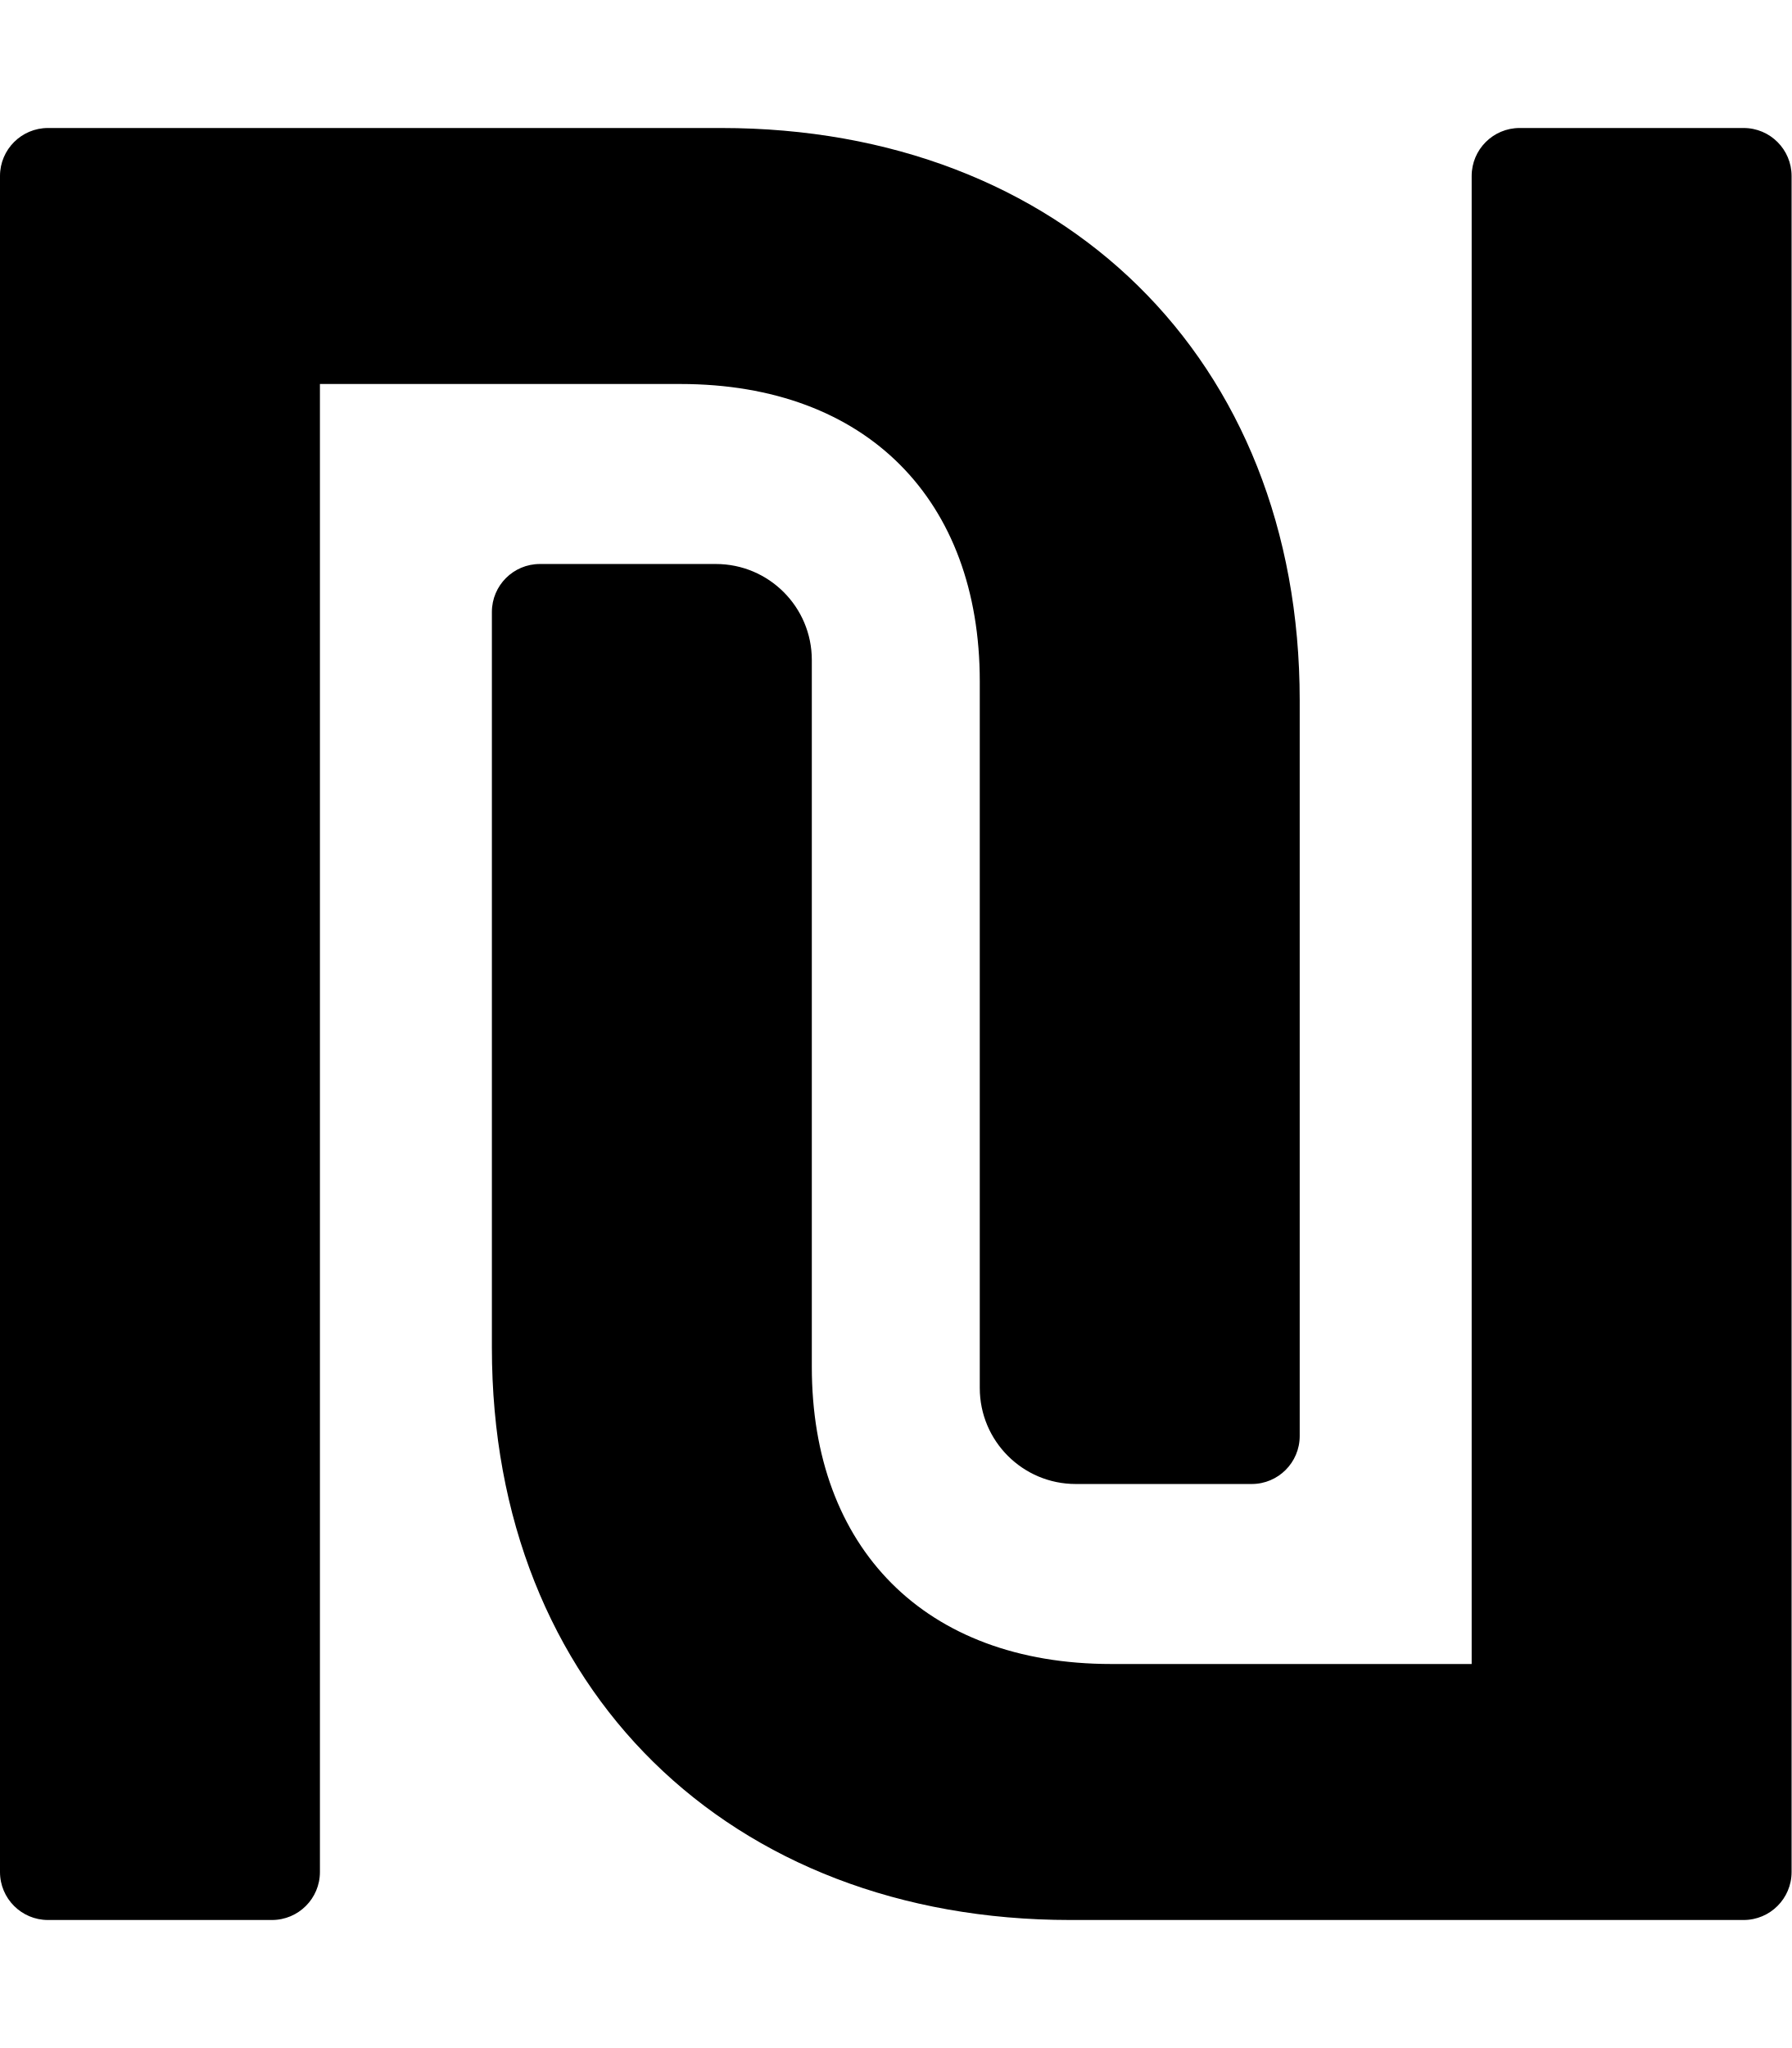
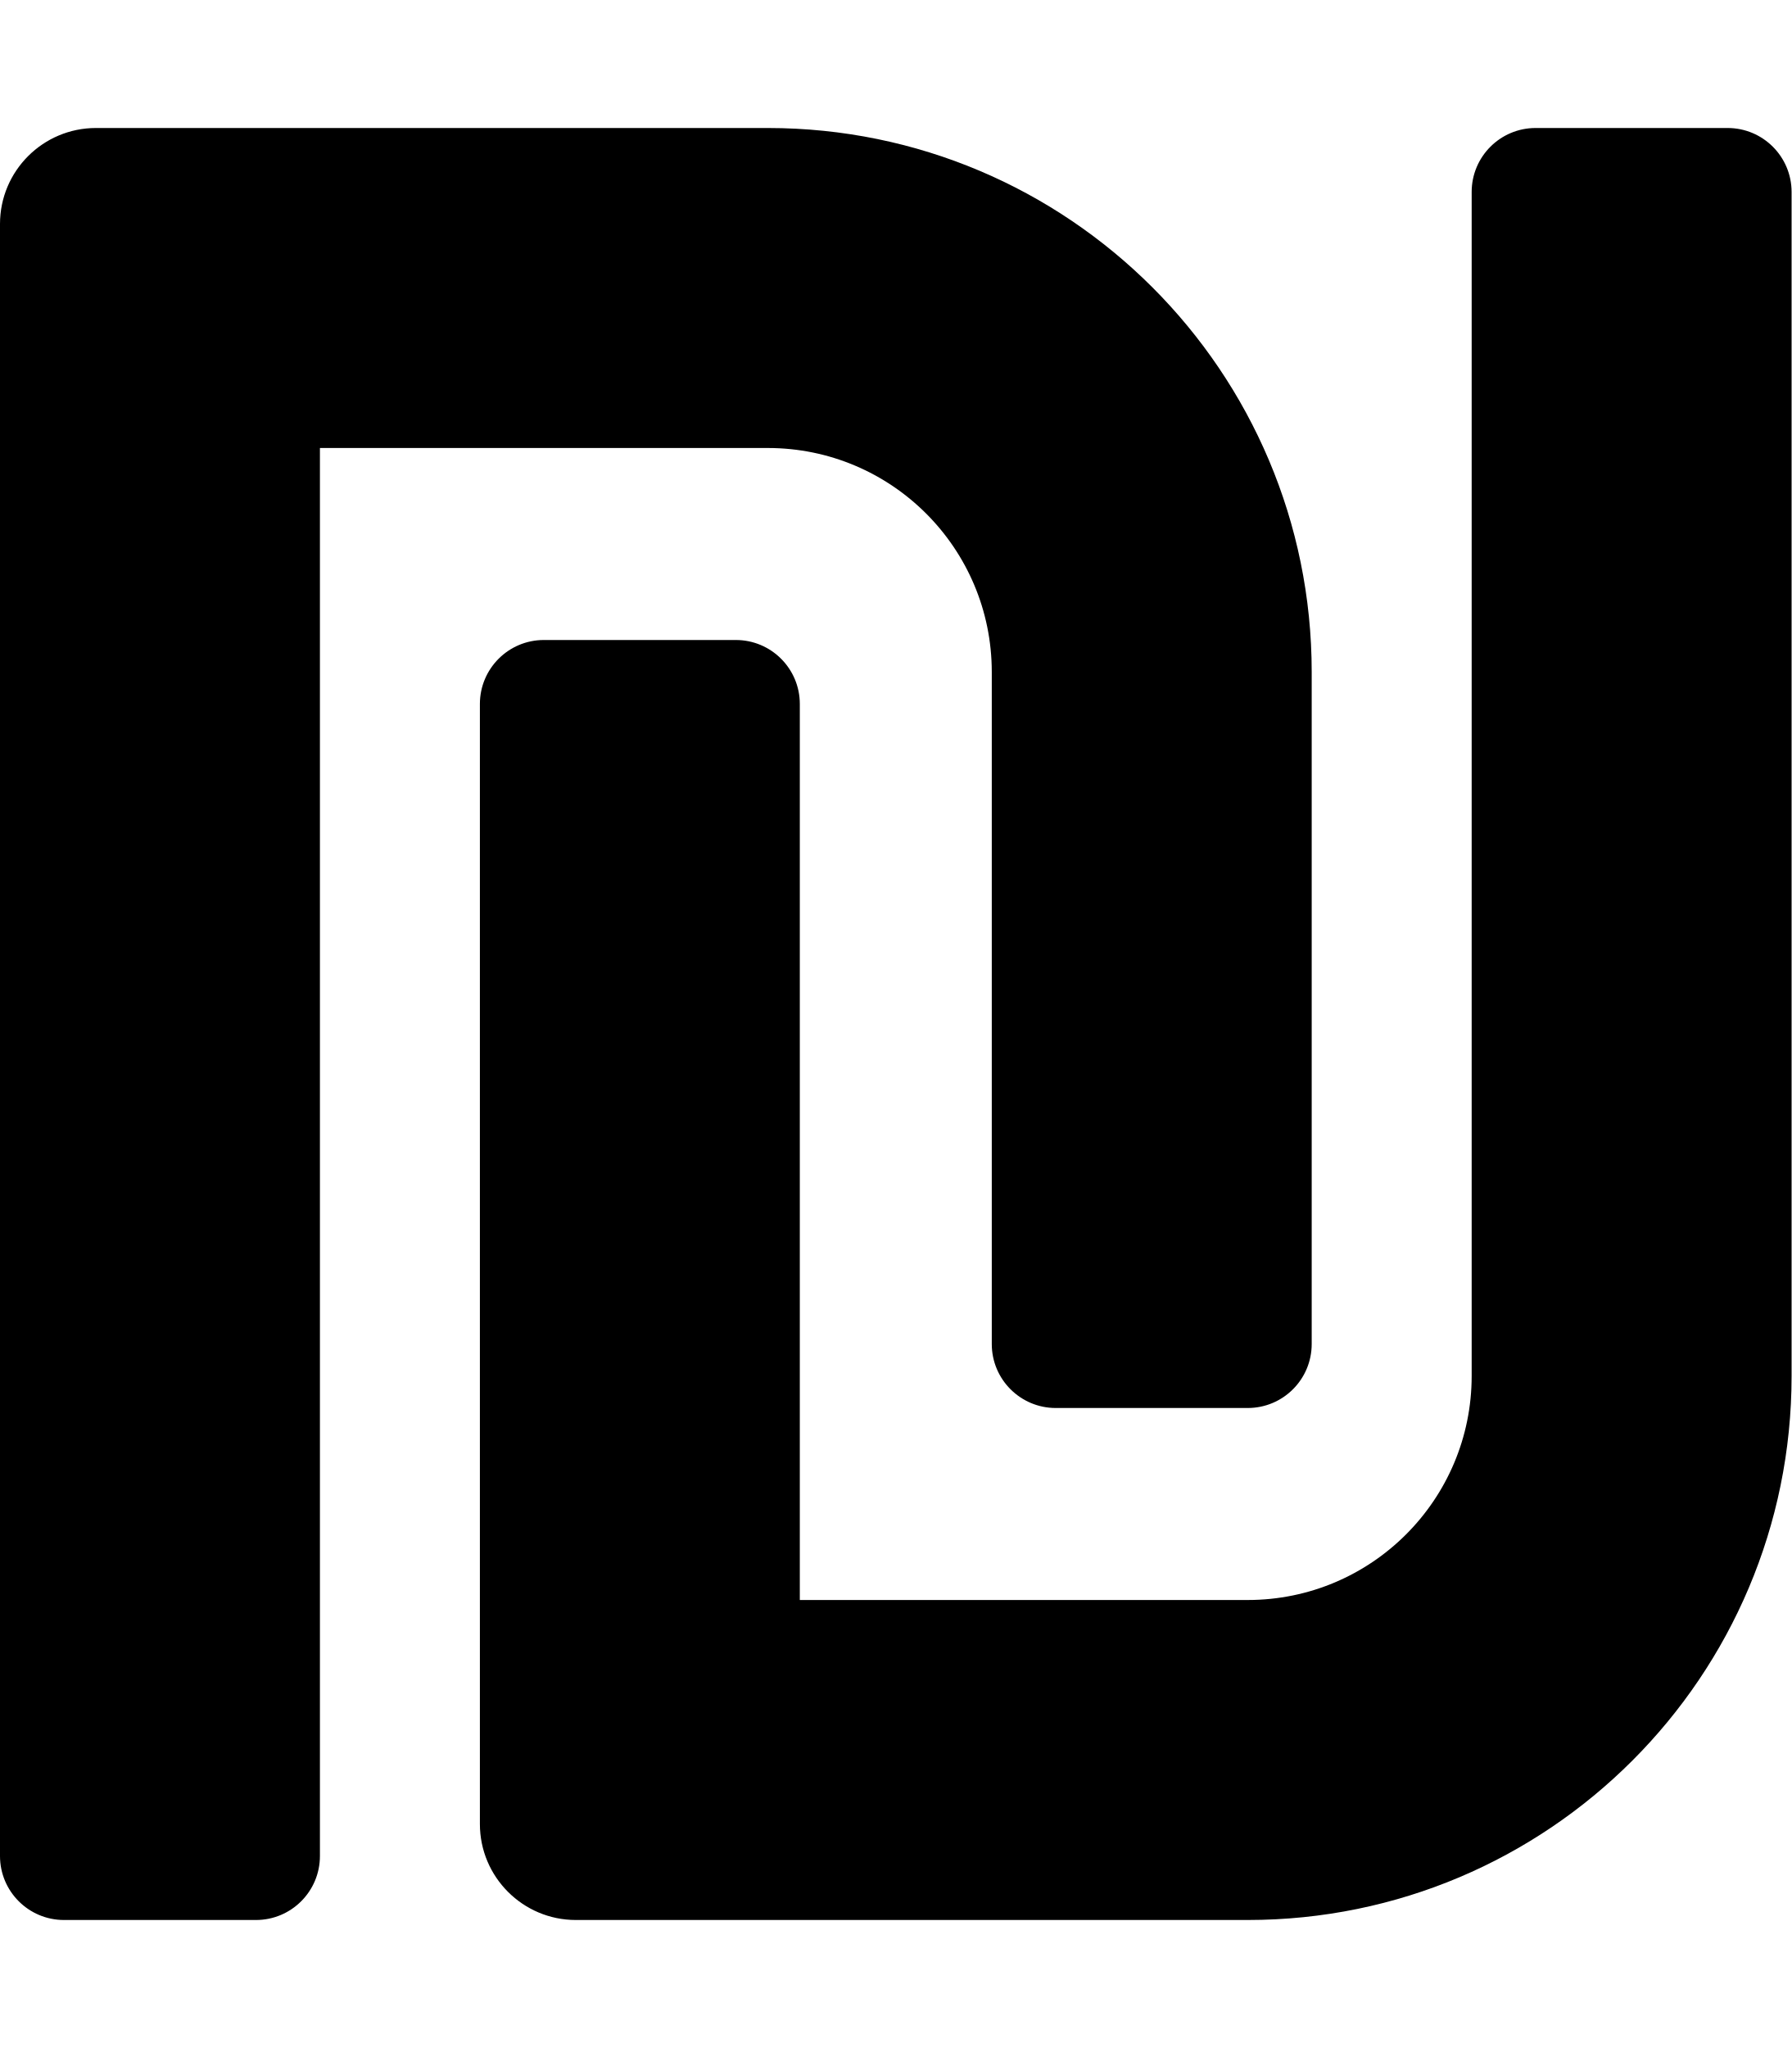
<svg xmlns="http://www.w3.org/2000/svg" viewBox="0 0 448 512">
-   <path d="M170.12 96H80v372c0 6.627-5.373 12-12 12H12c-6.627 0-12-5.373-12-12V44c0-6.627 5.373-12 12-12h168.36C265.48 32 325 89.6 325 175.071V359c0 6.627-5.373 12-12 12h-44c-13.255 0-24-10.745-24-24V170.323C245 125.11 216.839 96 170.12 96zM436 32h-56c-6.627 0-12 5.373-12 12v372h-90.12c-46.72 0-74.88-29.11-74.88-74.323V165c0-13.255-10.745-24-24-24h-44c-6.627 0-12 5.373-12 12v183.929C123 422.4 182.52 480 267.64 480H436c6.627 0 12-5.373 12-12V44c0-6.627-5.373-12-12-12z" />
+   <path d="M248 168v168c0 8.84 7.16 16 16 16h48c8.84 0 16-7.16 16-16V168c0-75.11-60.89-136-136-136H24C10.75 32 0 42.74 0 56v408c0 8.84 7.16 16 16 16h48c8.84 0 16-7.16 16-16V112h112c30.93 0 56 25.07 56 56zM432 32h-48c-8.84 0-16 7.16-16 16v296c0 30.93-25.07 56-56 56H200V176c0-8.84-7.16-16-16-16h-48c-8.84 0-16 7.16-16 16v280c0 13.25 10.75 24 24 24h168c75.11 0 136-60.89 136-136V48c0-8.84-7.16-16-16-16z" />
</svg>
